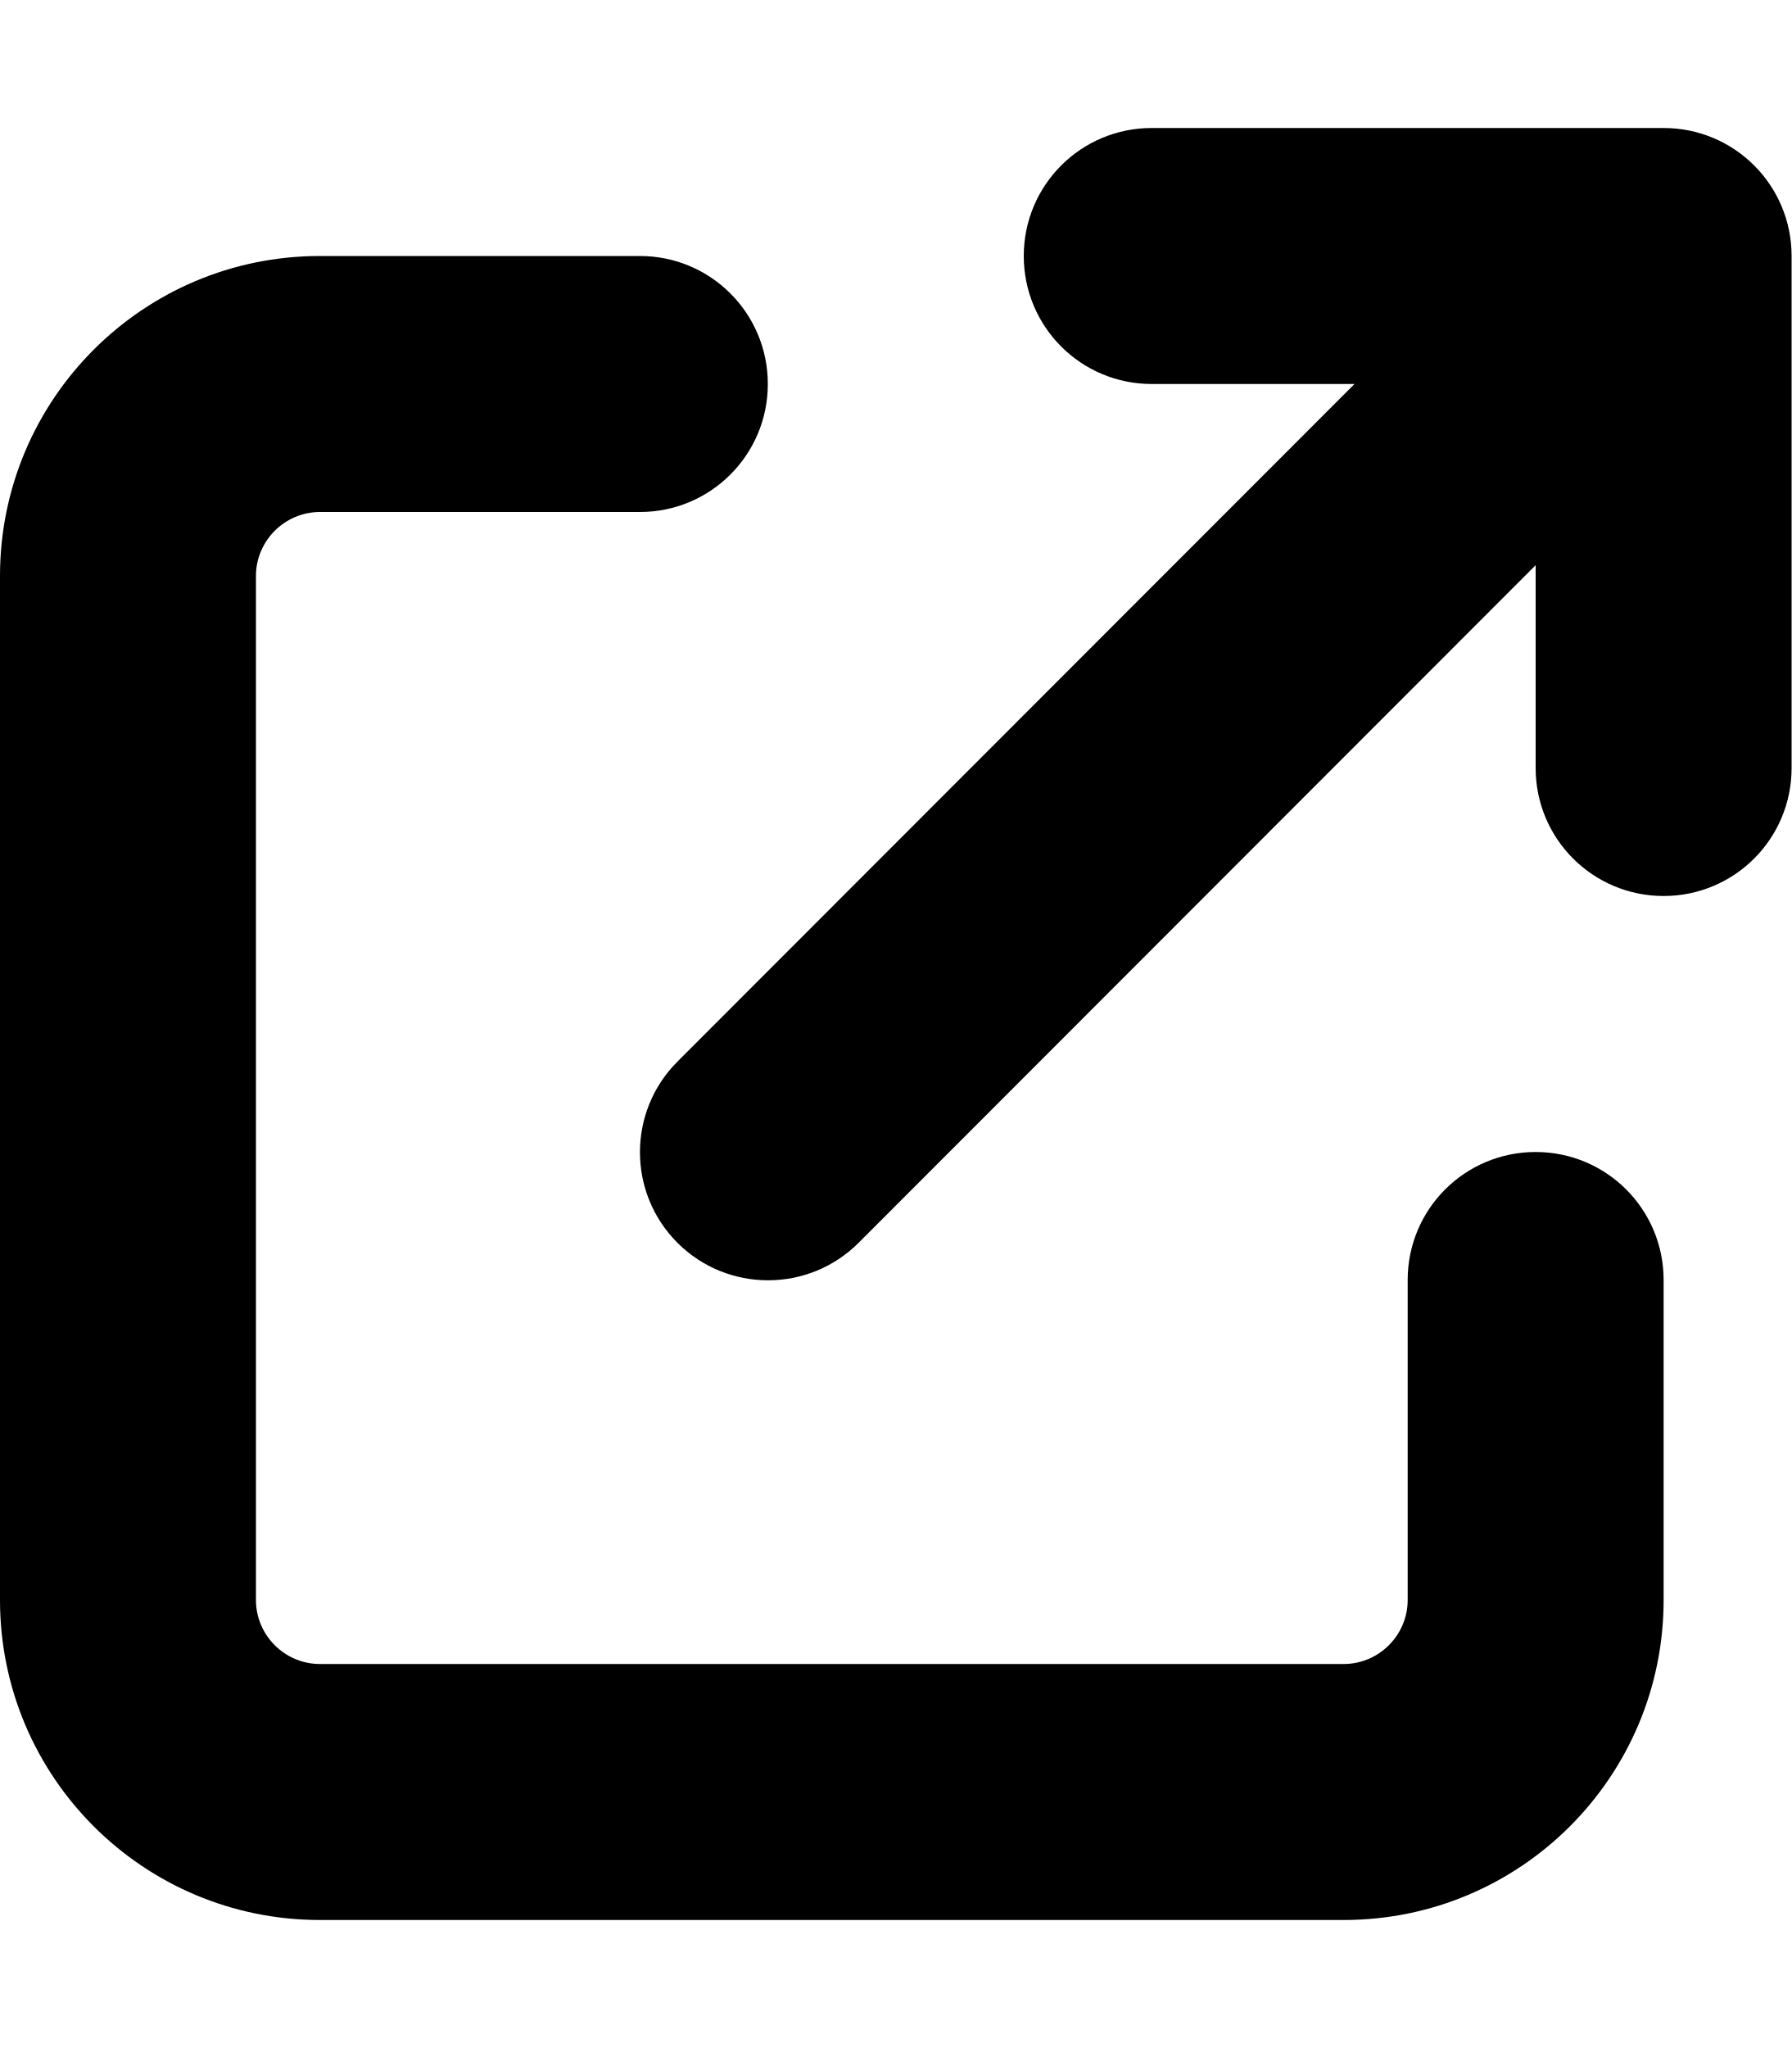
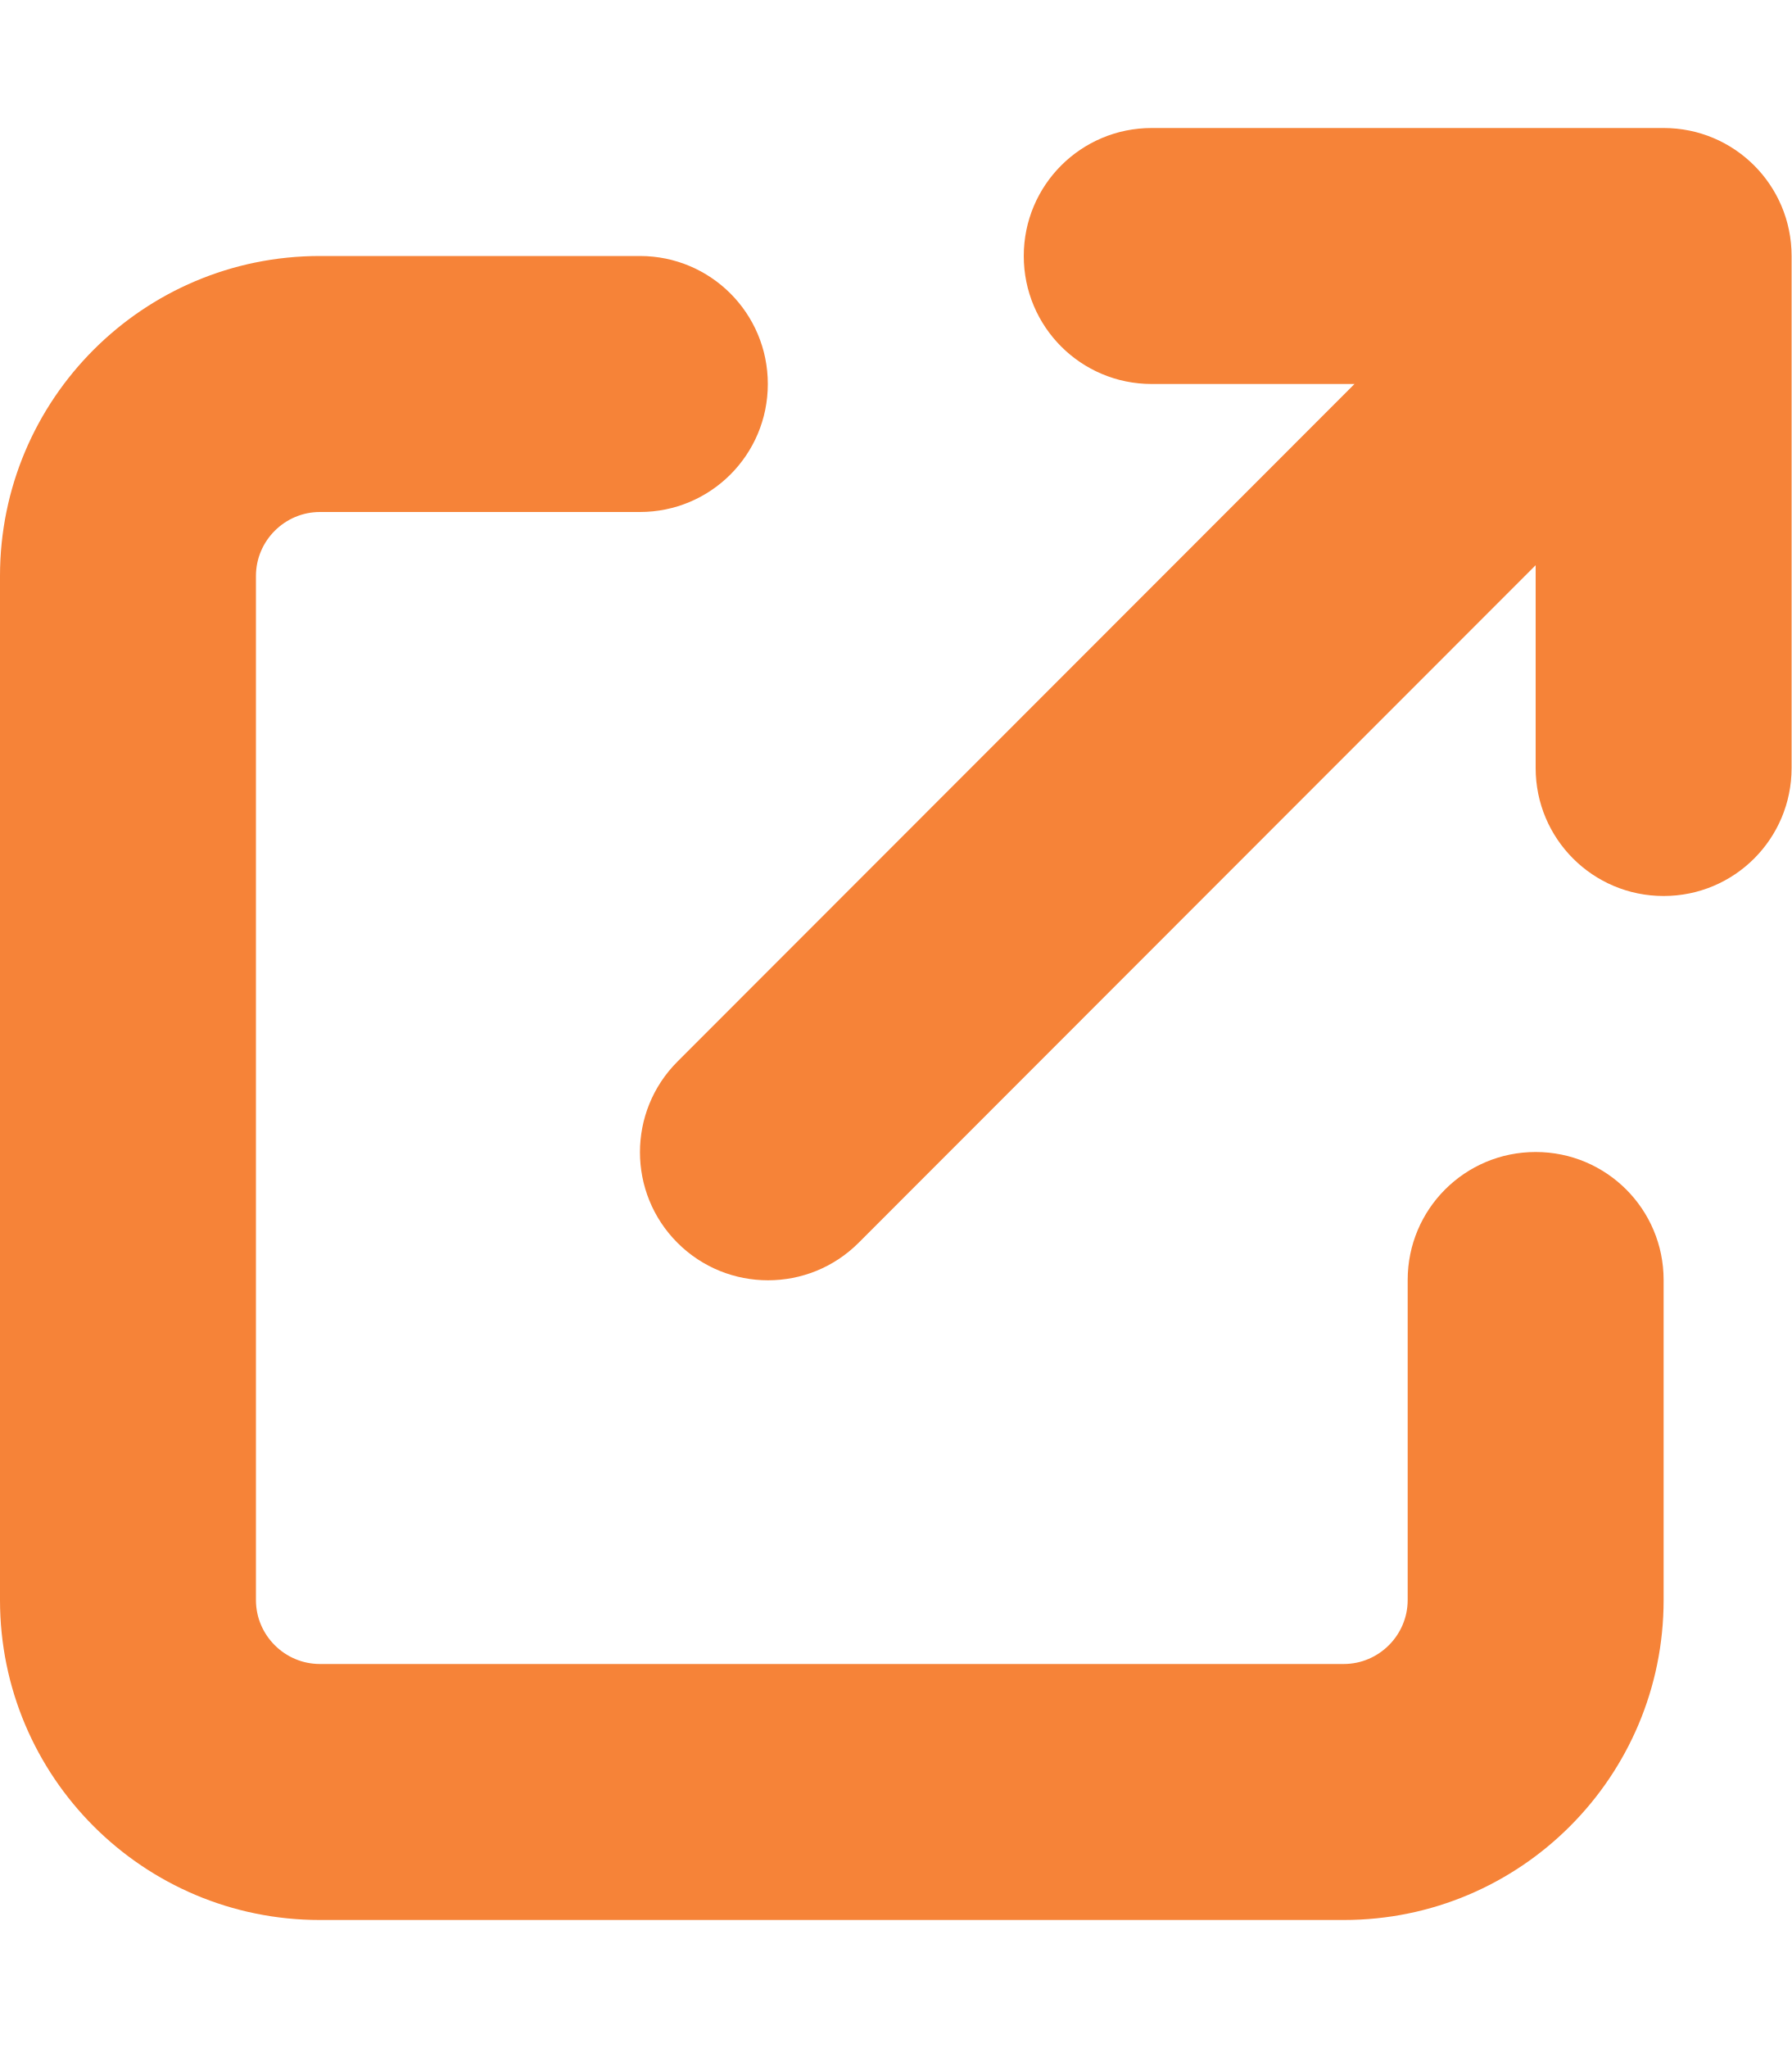
- <svg xmlns="http://www.w3.org/2000/svg" viewBox="0 0 448 512">
+ <svg xmlns="http://www.w3.org/2000/svg" fill="#f68338" viewBox="0 0 448 512">
  <path d="M288 32c-17.7 0-32 14.3-32 32s14.3 32 32 32h50.7L169.4 265.4c-12.5 12.5-12.5 32.8 0 45.3s32.8 12.5 45.3 0L384 141.3V192c0 17.7 14.3 32 32 32s32-14.3 32-32V64c0-17.7-14.3-32-32-32H288zM80 64C35.8 64 0 99.8 0 144V400c0 44.2 35.8 80 80 80H336c44.2 0 80-35.8 80-80V320c0-17.7-14.3-32-32-32s-32 14.3-32 32v80c0 8.8-7.2 16-16 16H80c-8.8 0-16-7.2-16-16V144c0-8.8 7.2-16 16-16h80c17.7 0 32-14.3 32-32s-14.3-32-32-32H80z" />
</svg>
